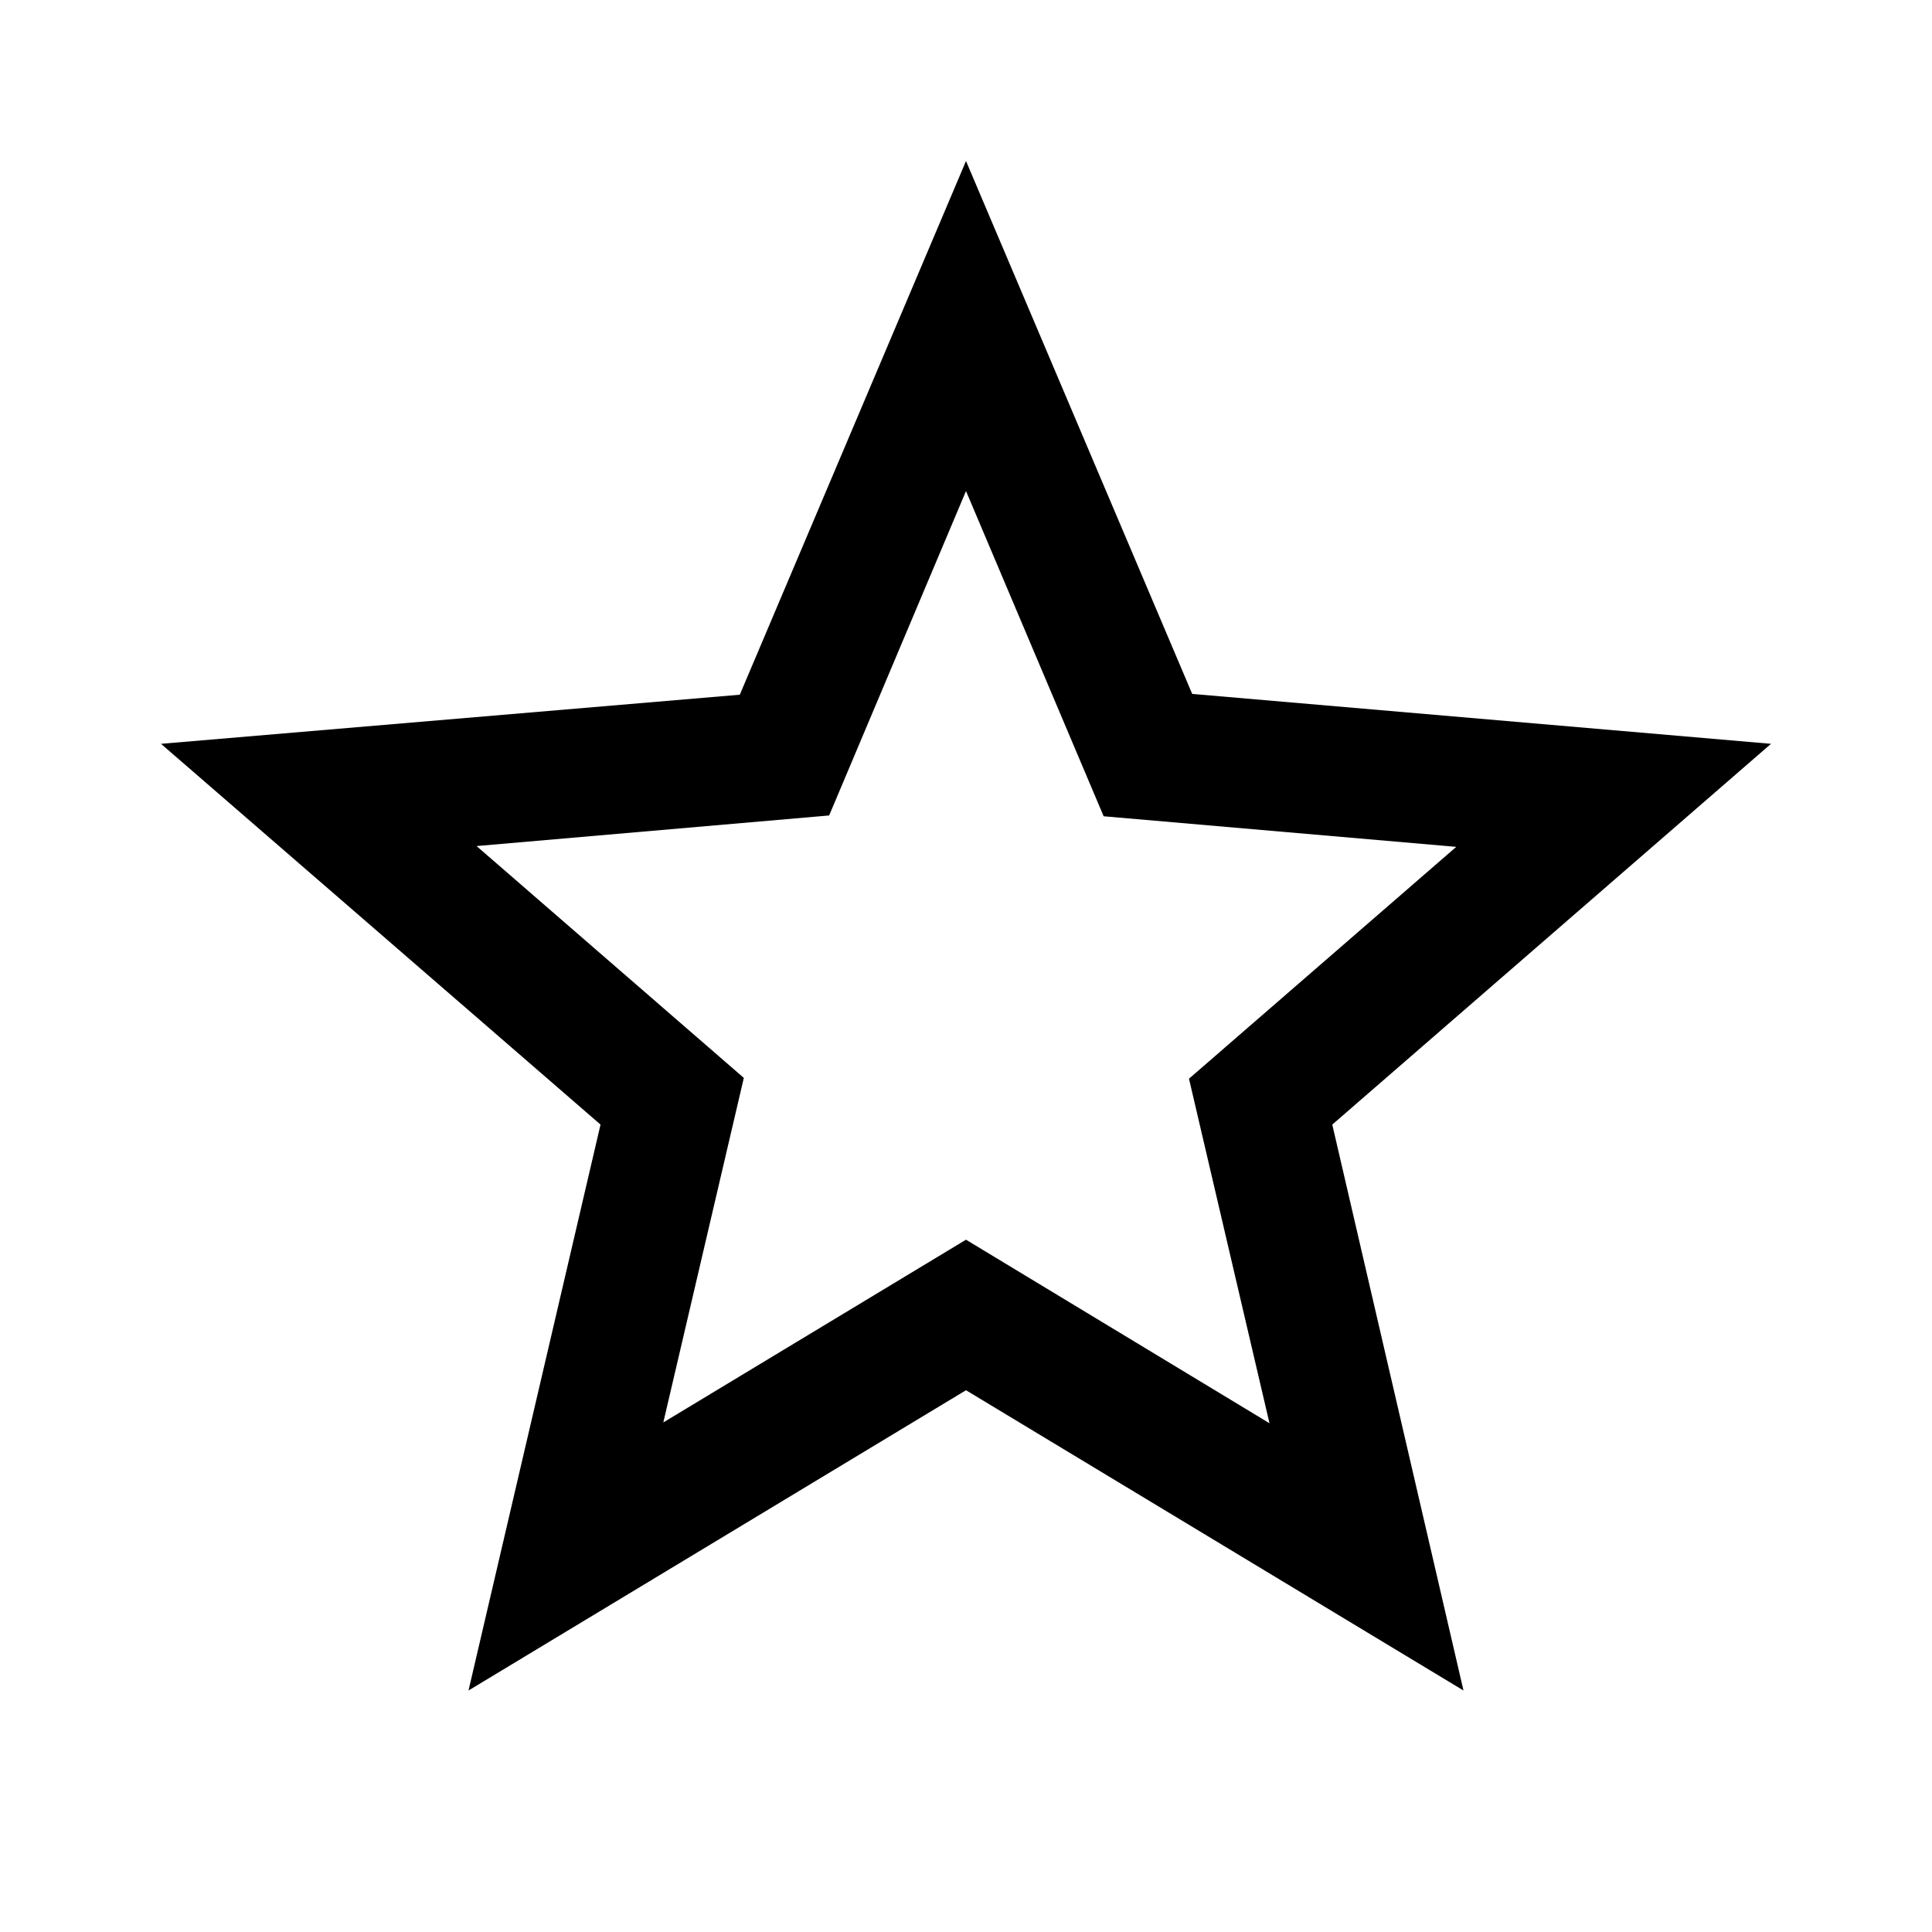
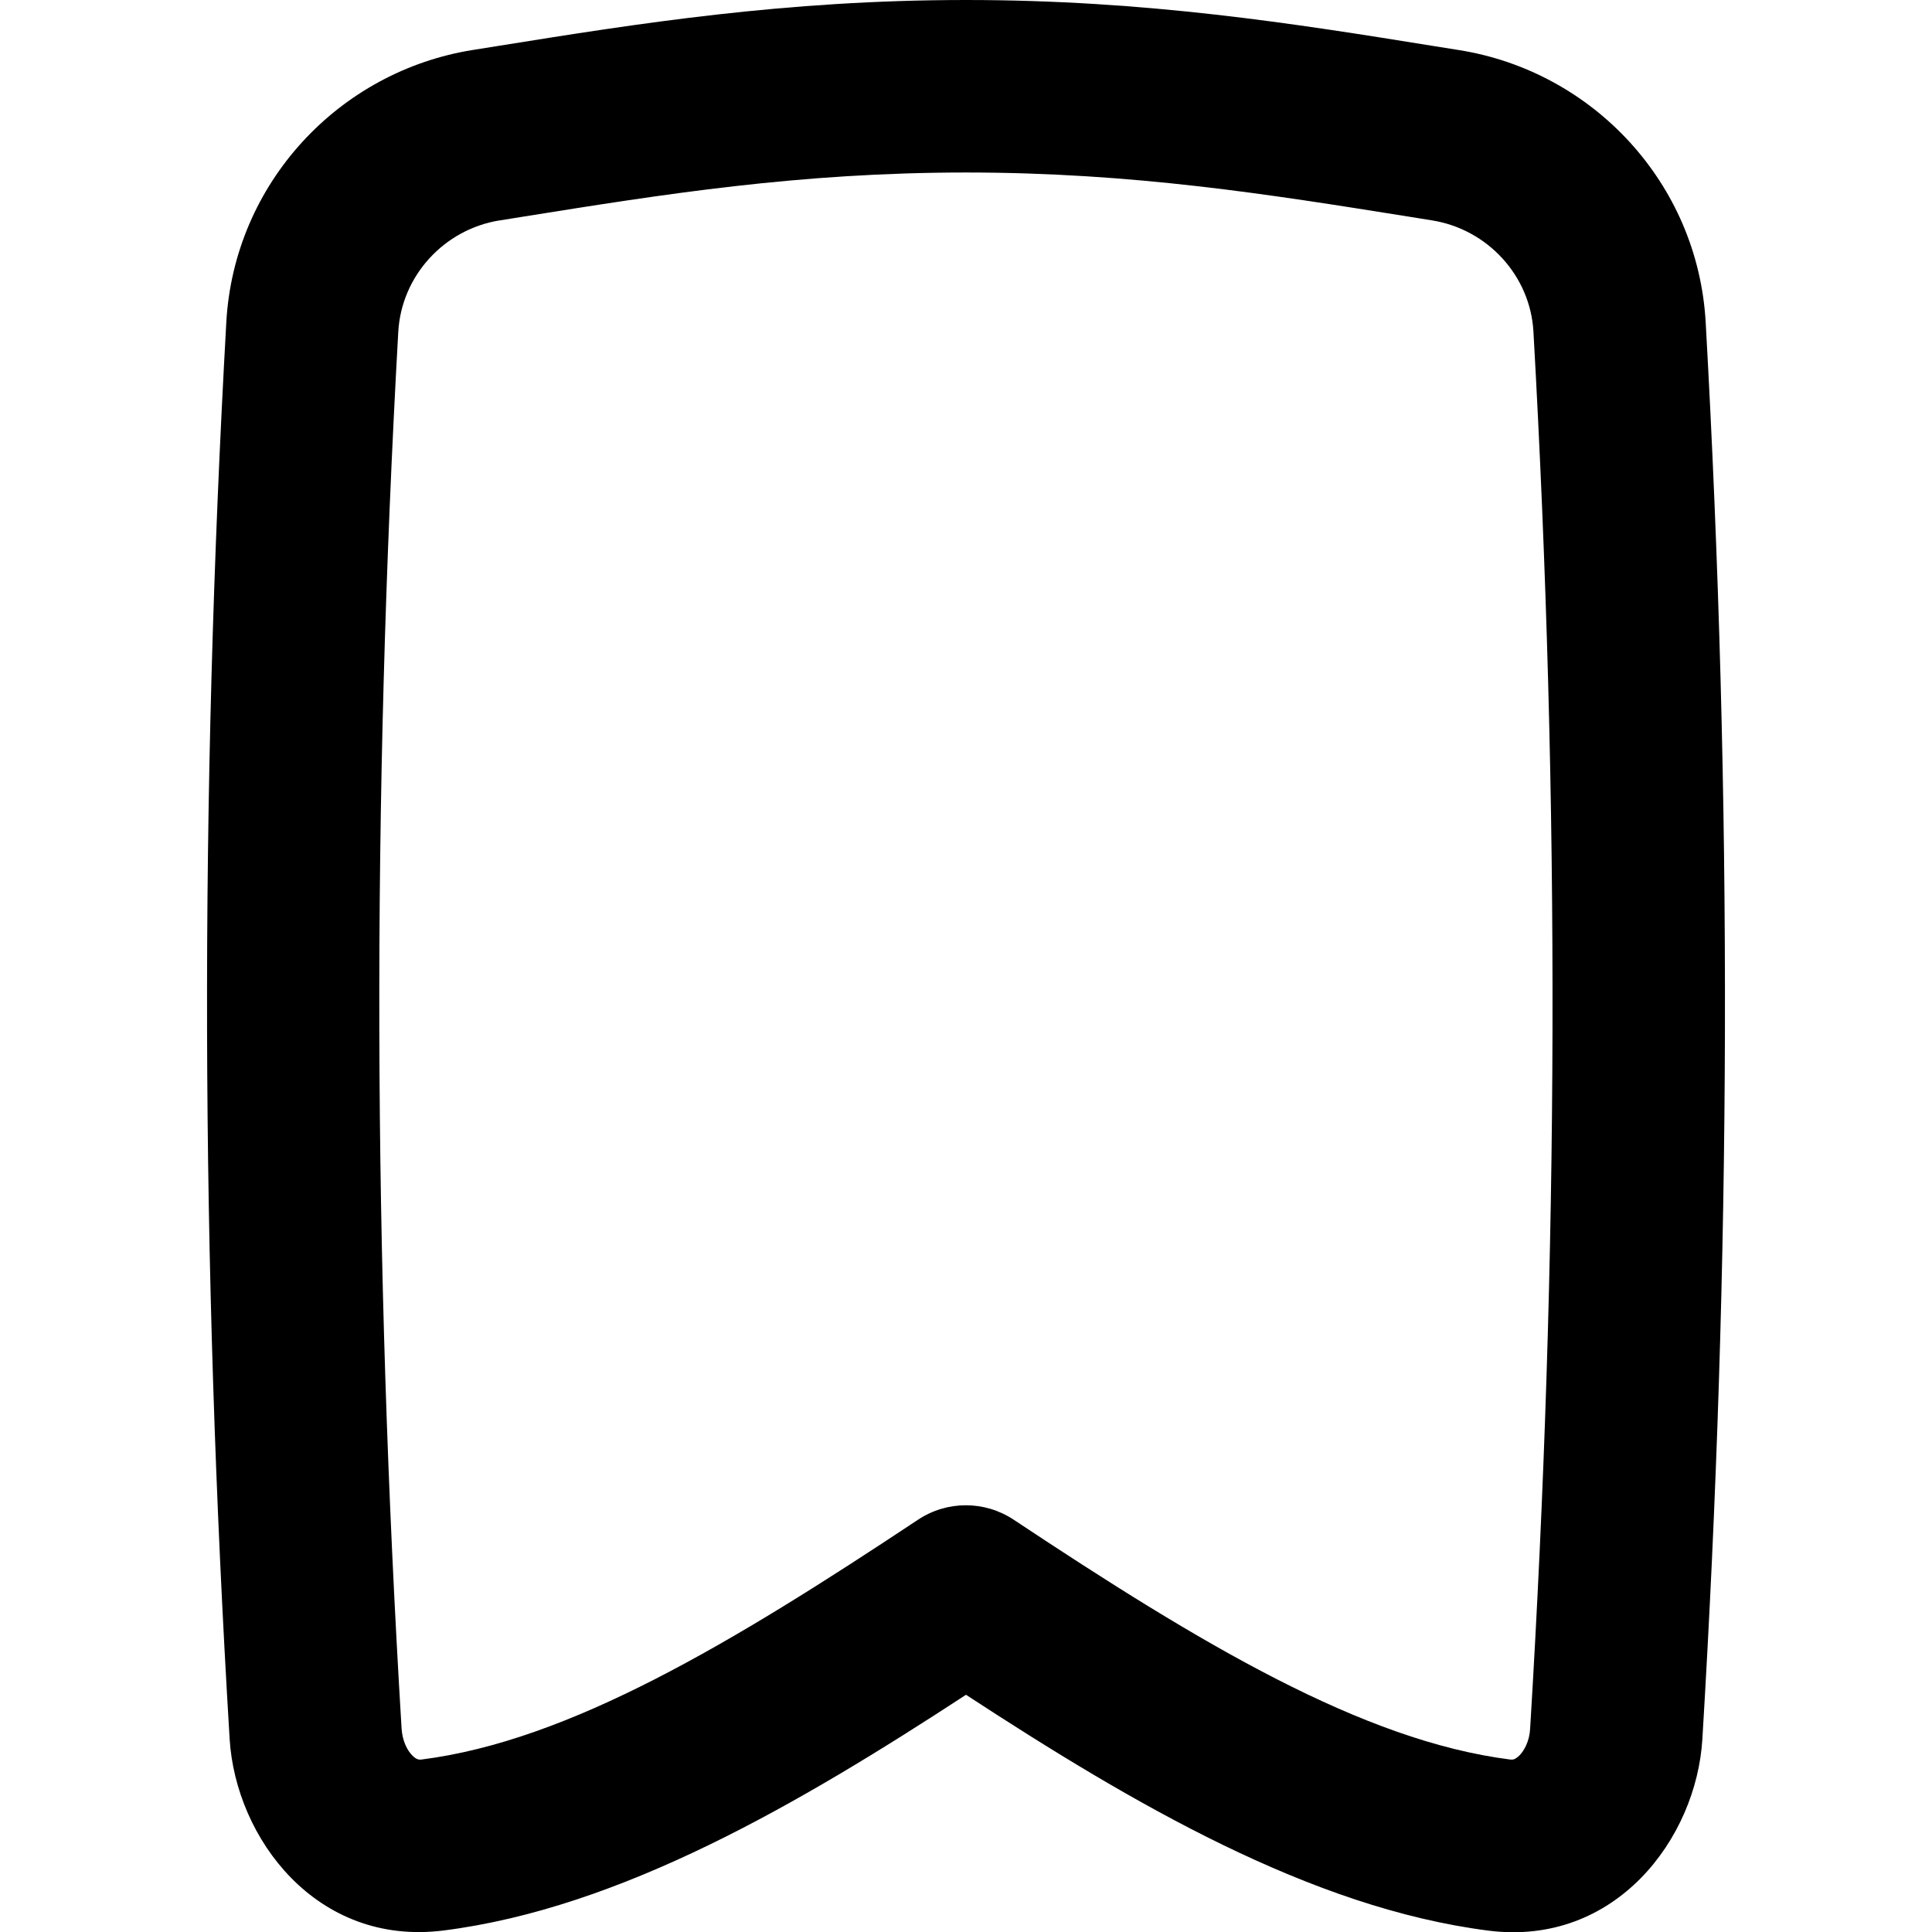
- <svg xmlns="http://www.w3.org/2000/svg" width="24" height="24" viewBox="0 0 24 24" fill="none">
-   <path d="M22 9.24l-7.19-.62L12 2 9.19 8.63 2 9.24l5.46 4.73L5.82 21 12 17.27 18.18 21l-1.63-7.03L22 9.24zM12 15.4l-3.76 2.27 1-4.28-3.32-2.88 4.38-.38L12 6.1l1.71 4.04 4.38.38-3.32 2.88 1 4.28L12 15.4z" fill="currentColor" />
+ <svg xmlns="http://www.w3.org/2000/svg" fill="none" viewBox="0 0 14 14" id="Bookmark--Streamline-Flex-Remix" height="14" width="14">
+   <g id="bookmark--bookmarks-tags-favorite">
+     <path id="Union" fill="#000000" fill-rule="evenodd" d="m3.623 1.597 0.174 -0.028C4.804 1.408 5.793 1.25 7 1.25c1.208 0 2.196 0.158 3.203 0.319l0.174 0.028c0.402 0.064 0.713 0.401 0.735 0.808 0.192 3.415 0.184 6.695 -0.024 10.121 -0.005 0.092 -0.043 0.16 -0.079 0.196 -0.017 0.016 -0.03 0.023 -0.037 0.026 -0.006 0.002 -0.014 0.004 -0.03 0.002 -1.069 -0.136 -2.243 -0.839 -3.597 -1.738 -0.21 -0.139 -0.482 -0.139 -0.692 0 -1.354 0.899 -2.528 1.602 -3.597 1.738 -0.015 0.002 -0.024 0 -0.03 -0.002 -0.007 -0.003 -0.021 -0.009 -0.037 -0.026 -0.036 -0.035 -0.073 -0.104 -0.079 -0.196 -0.207 -3.427 -0.215 -6.706 -0.024 -10.121 0.023 -0.407 0.333 -0.744 0.735 -0.808ZM7 0C5.69 0 4.613 0.172 3.615 0.332l-0.188 0.03c-0.969 0.154 -1.73 0.964 -1.787 1.972 -0.194 3.464 -0.186 6.792 0.024 10.267 0.044 0.72 0.63 1.505 1.551 1.388C4.499 13.826 5.789 13.072 7 12.281c1.211 0.791 2.501 1.545 3.785 1.709 0.921 0.117 1.508 -0.668 1.551 -1.388 0.21 -3.475 0.218 -6.803 0.024 -10.267 -0.057 -1.008 -0.818 -1.818 -1.787 -1.972l-0.188 -0.03C9.387 0.172 8.31 0 7 0Z" clip-rule="evenodd" stroke-width="1" />
+   </g>
</svg>
